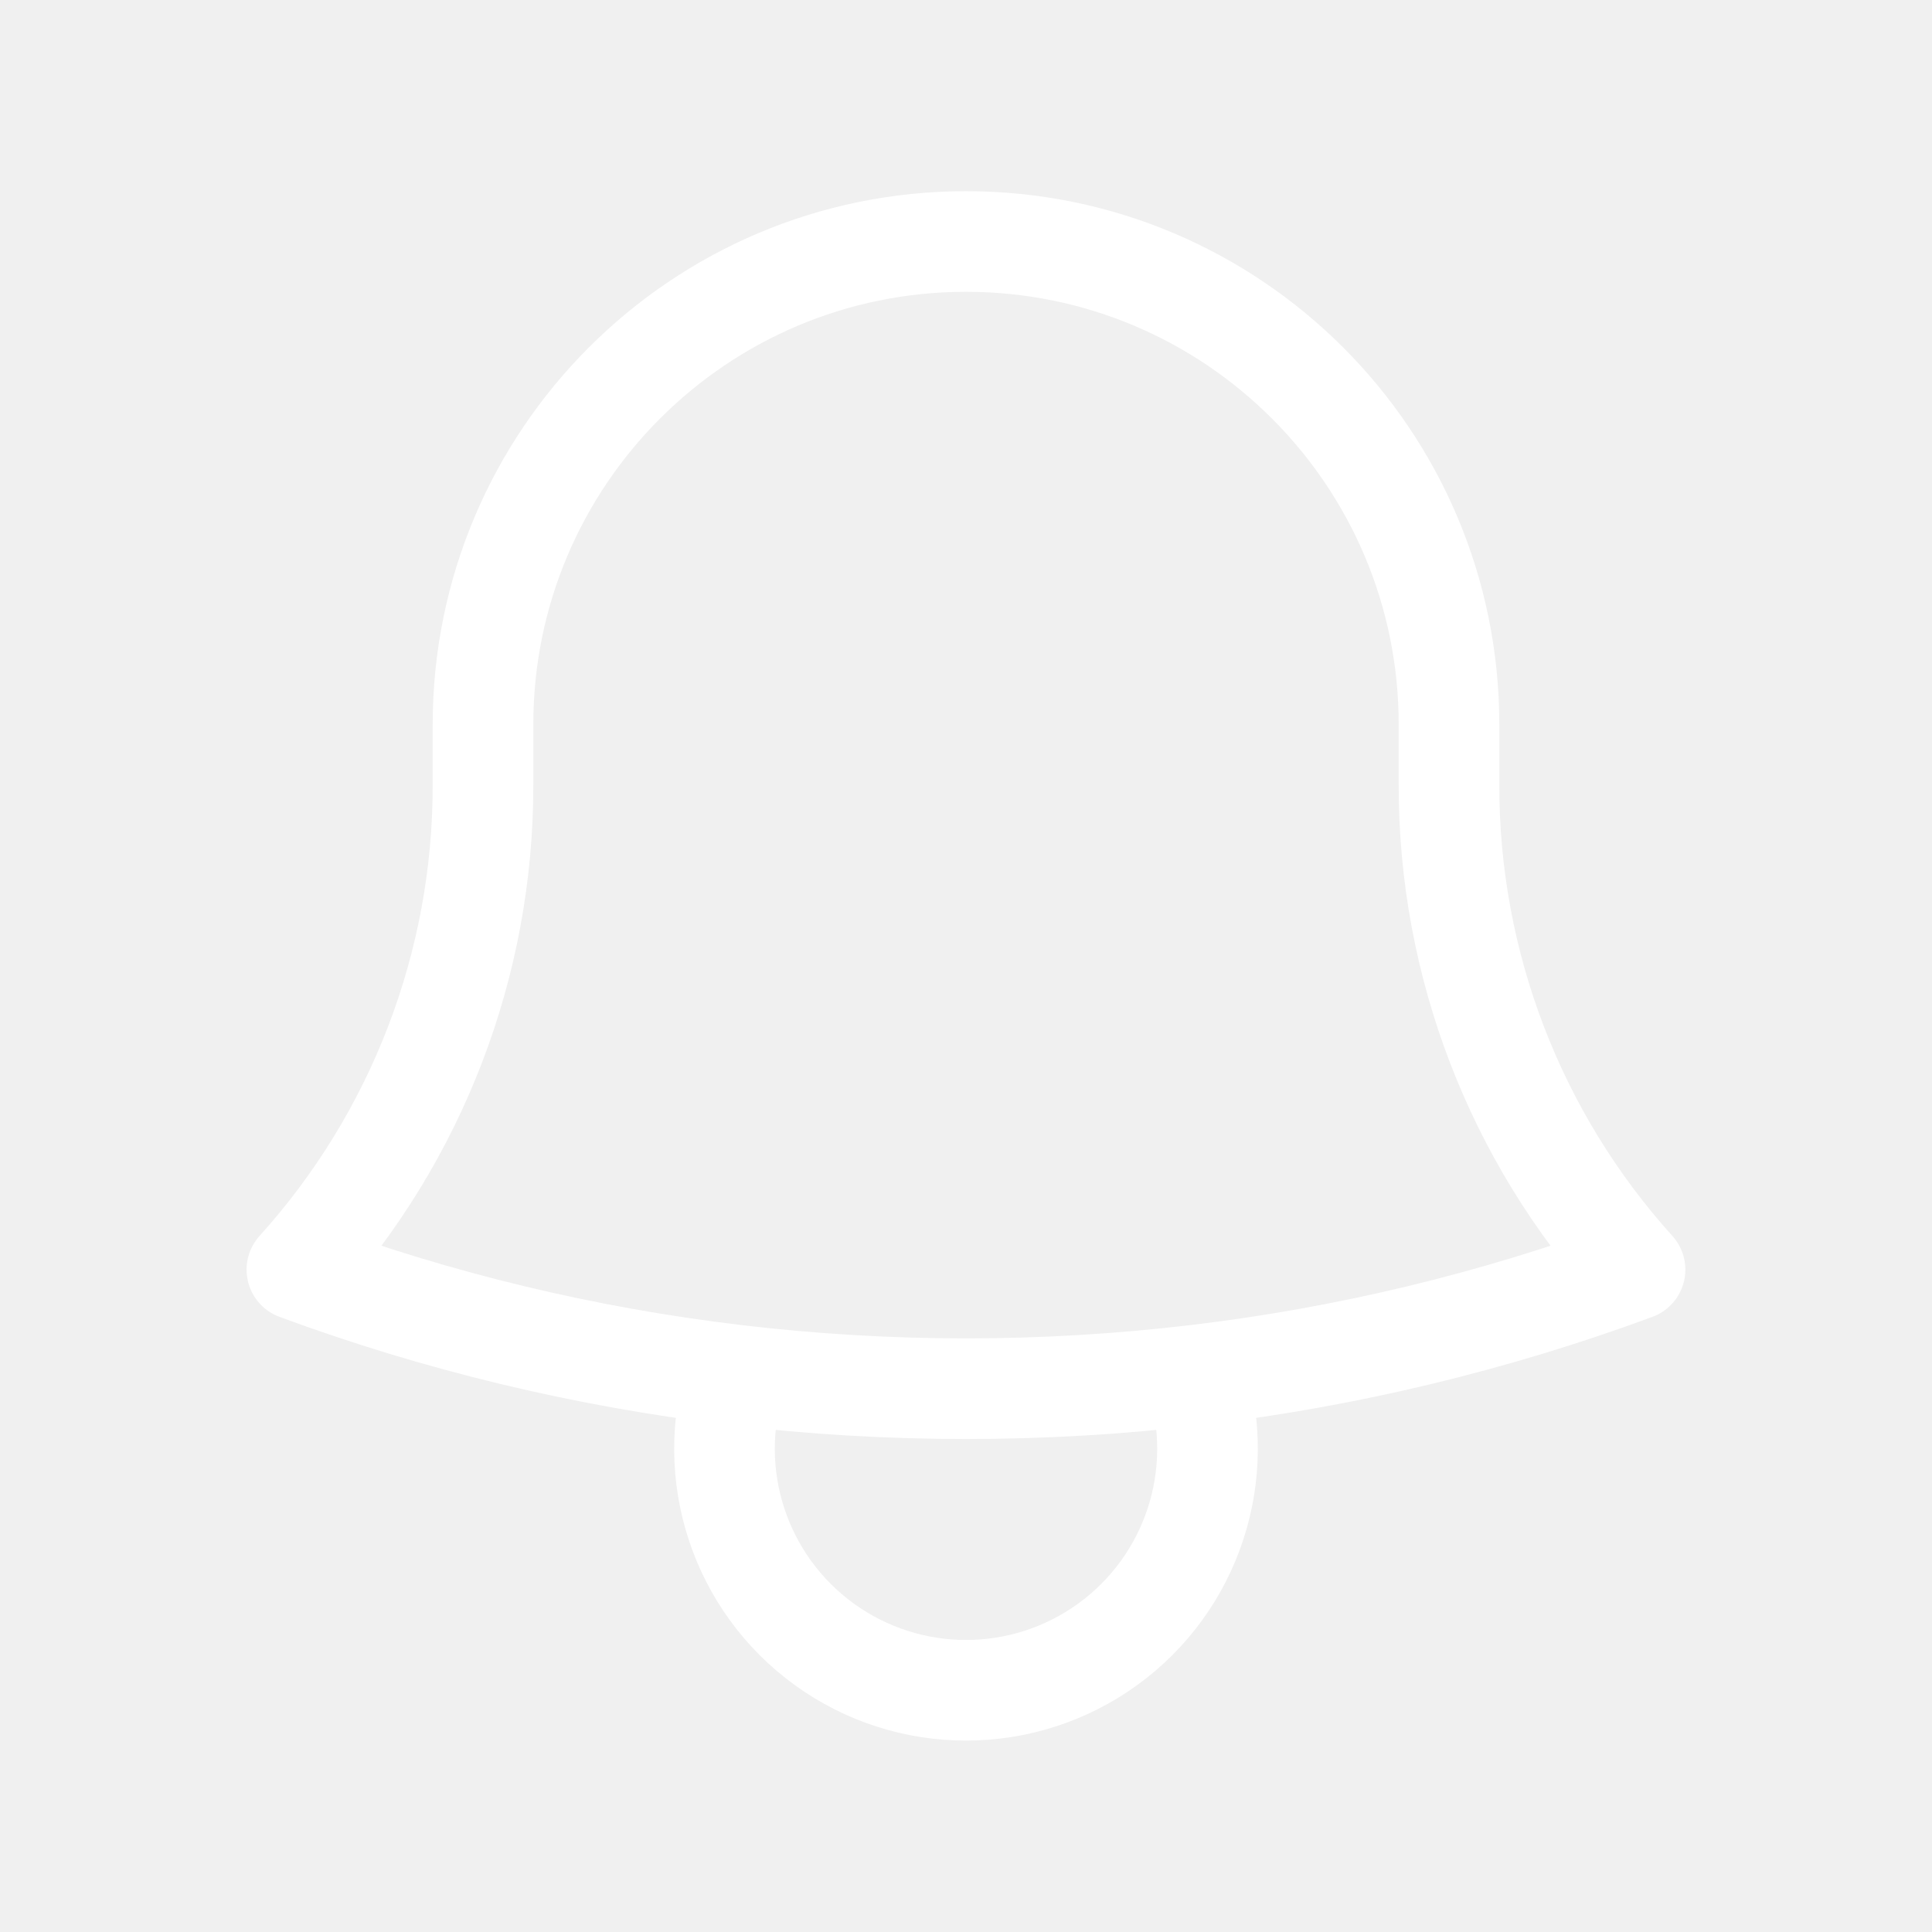
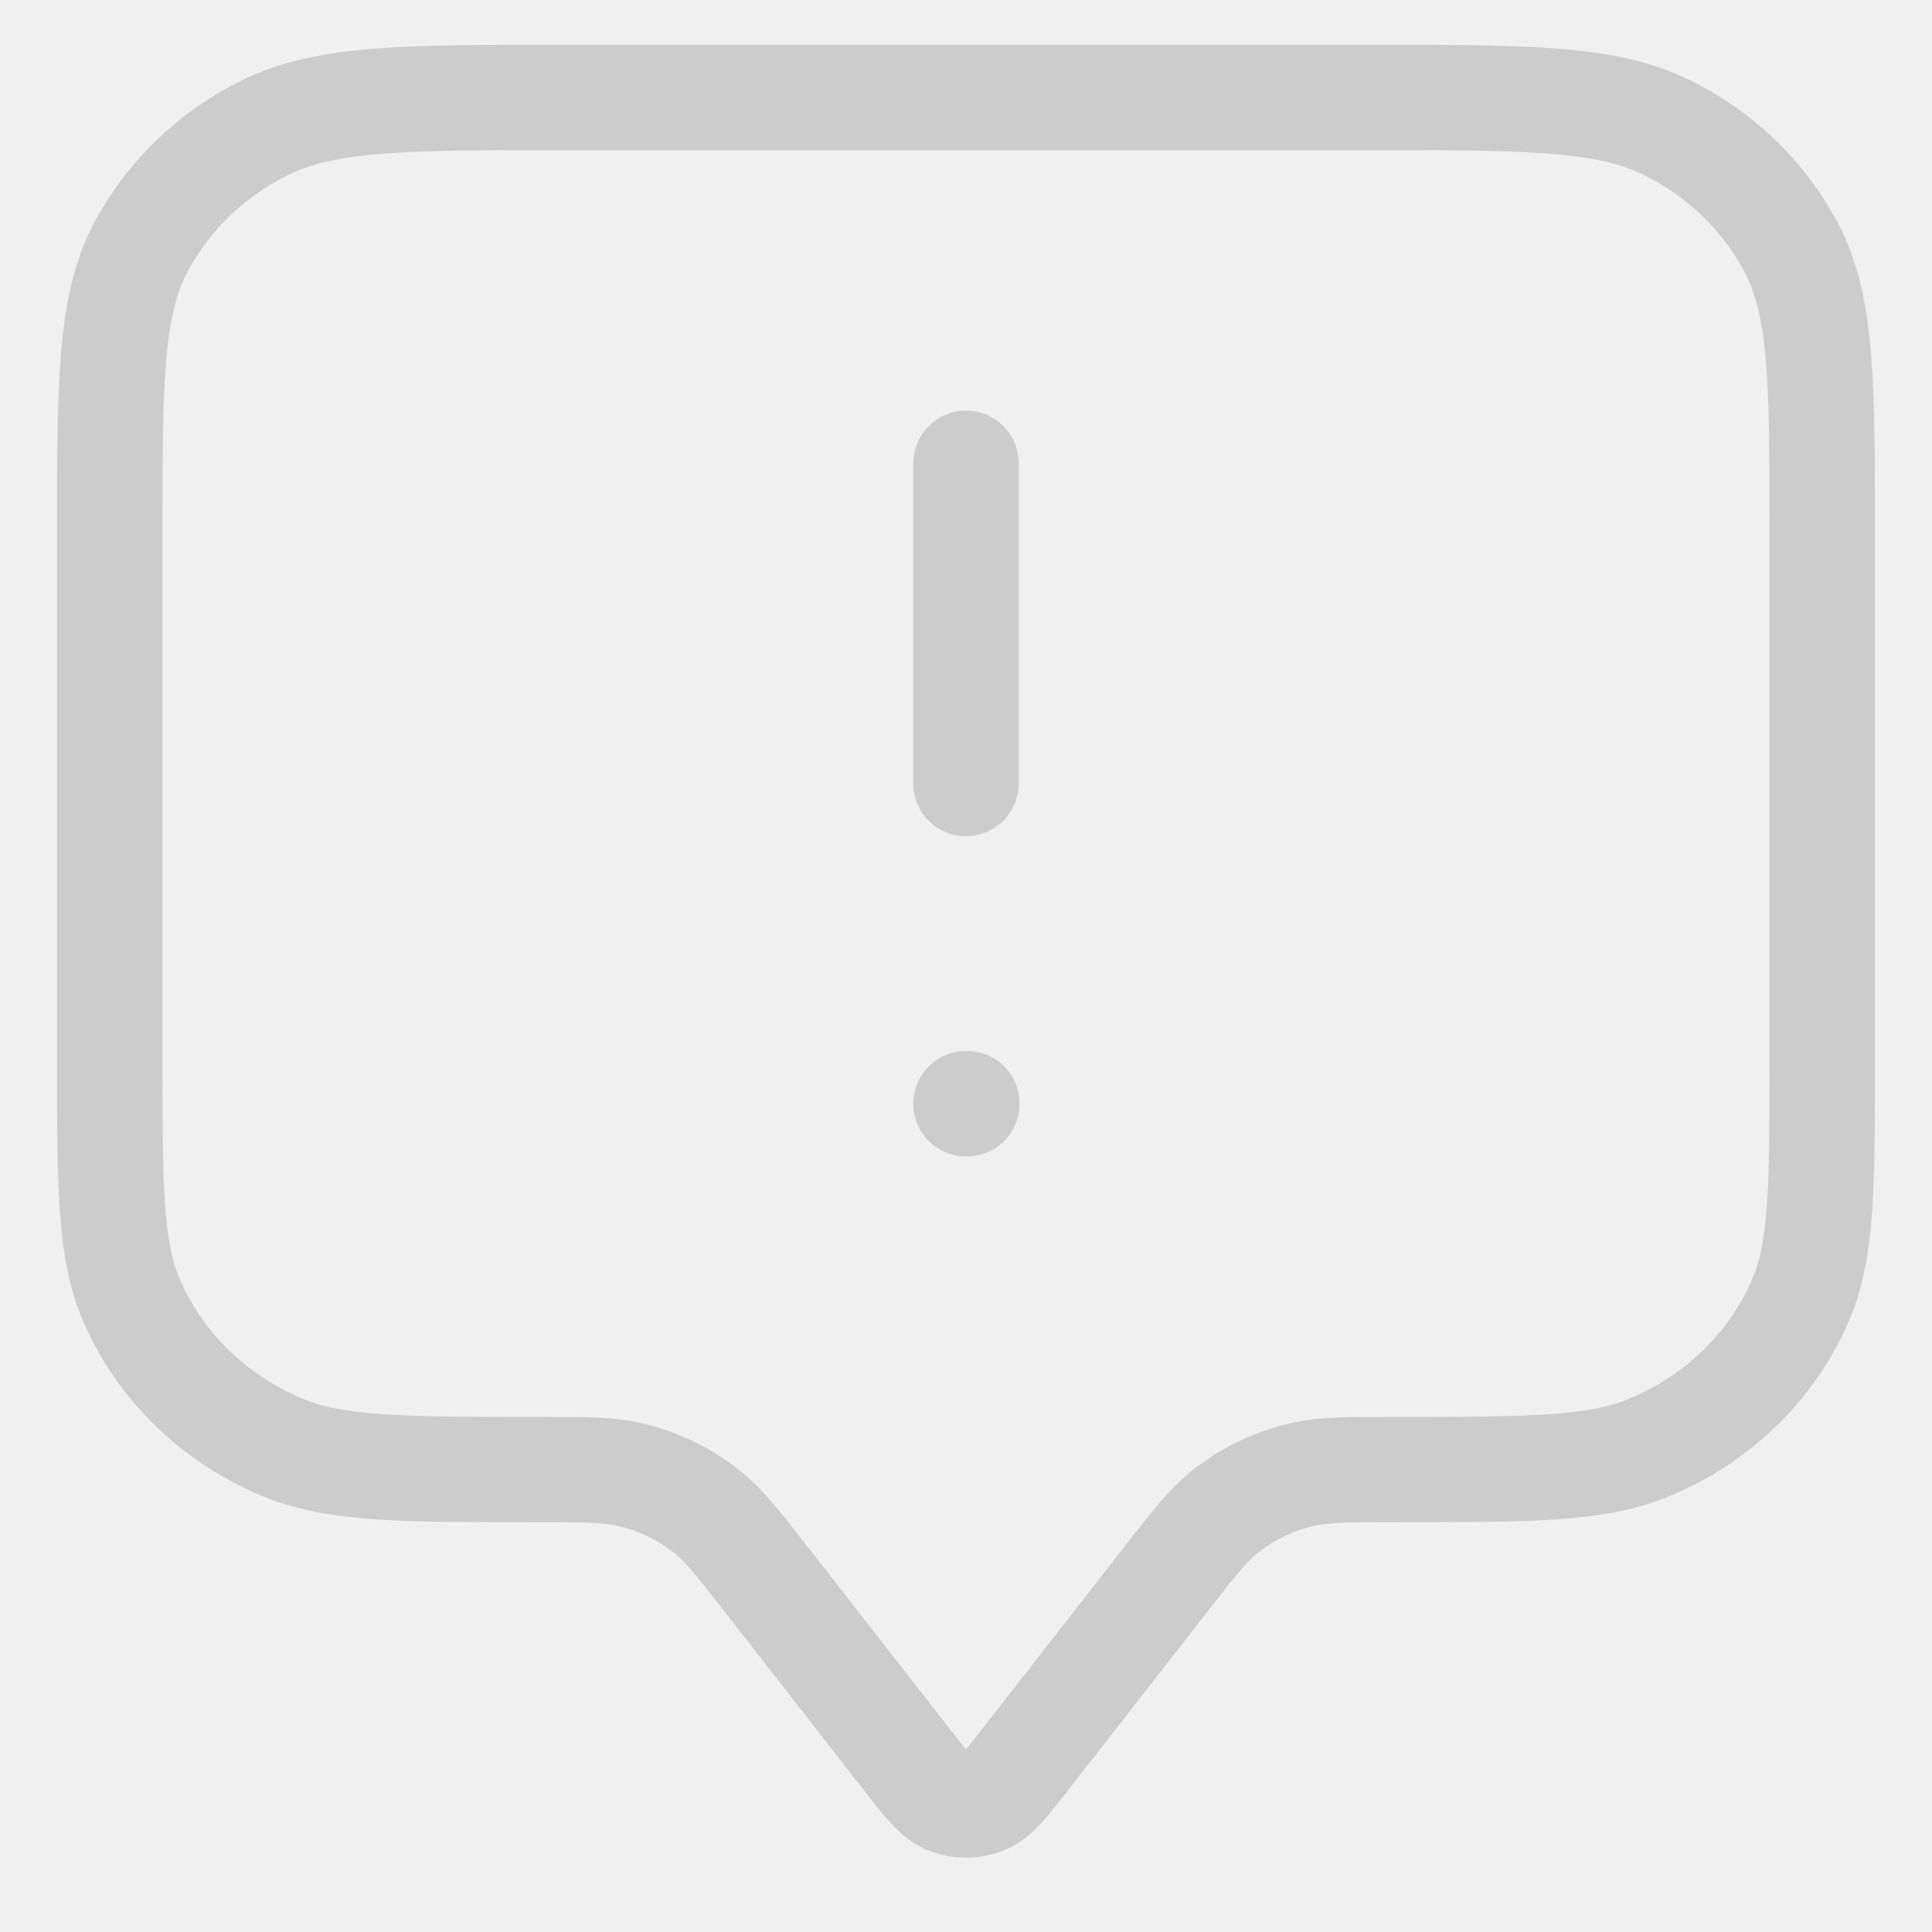
- <svg xmlns="http://www.w3.org/2000/svg" fill="none" viewBox="0 0 24 24" stroke-width="1.25" stroke="white" class="w-6 h-6">
-   <path stroke-linecap="round" stroke-linejoin="round" d="M14.857 17.082a23.848 23.848 0 005.454-1.31A8.967 8.967 0 0118 9.75v-.7V9A6 6 0 006 9v.75a8.967 8.967 0 01-2.312 6.022c1.733.64 3.56 1.085 5.455 1.31m5.714 0a24.255 24.255 0 01-5.714 0m5.714 0a3 3 0 11-5.714 0" />
+ <svg xmlns="http://www.w3.org/2000/svg" width="10" height="10" viewBox="0 0 22 22" fill="none">
+   <path d="M11 8.922V5.276M11 12.568H11.011M8.725 17.984L10.307 20.012C10.542 20.314 10.659 20.465 10.804 20.518C10.93 20.566 11.07 20.566 11.196 20.518C11.341 20.465 11.458 20.314 11.693 20.012L13.275 17.984C13.593 17.577 13.751 17.374 13.945 17.218C14.203 17.011 14.508 16.864 14.835 16.79C15.081 16.734 15.346 16.734 15.875 16.734C17.389 16.734 18.146 16.734 18.744 16.497C19.54 16.179 20.173 15.571 20.503 14.805C20.75 14.231 20.75 13.503 20.75 12.047V6.109C20.75 4.359 20.75 3.484 20.396 2.816C20.084 2.228 19.587 1.75 18.976 1.45C18.28 1.109 17.37 1.109 15.55 1.109H6.45C4.63 1.109 3.72 1.109 3.025 1.45C2.413 1.75 1.916 2.228 1.604 2.816C1.25 3.484 1.25 4.359 1.25 6.109V12.047C1.25 13.503 1.25 14.231 1.497 14.805C1.827 15.571 2.46 16.179 3.256 16.497C3.854 16.734 4.611 16.734 6.125 16.734C6.654 16.734 6.919 16.734 7.164 16.79C7.492 16.864 7.797 17.011 8.055 17.218C8.249 17.374 8.407 17.577 8.725 17.984Z" stroke="#C3C3C3" stroke-opacity="0.8" stroke-width="1.2" stroke-linecap="round" stroke-linejoin="round" />
</svg>
